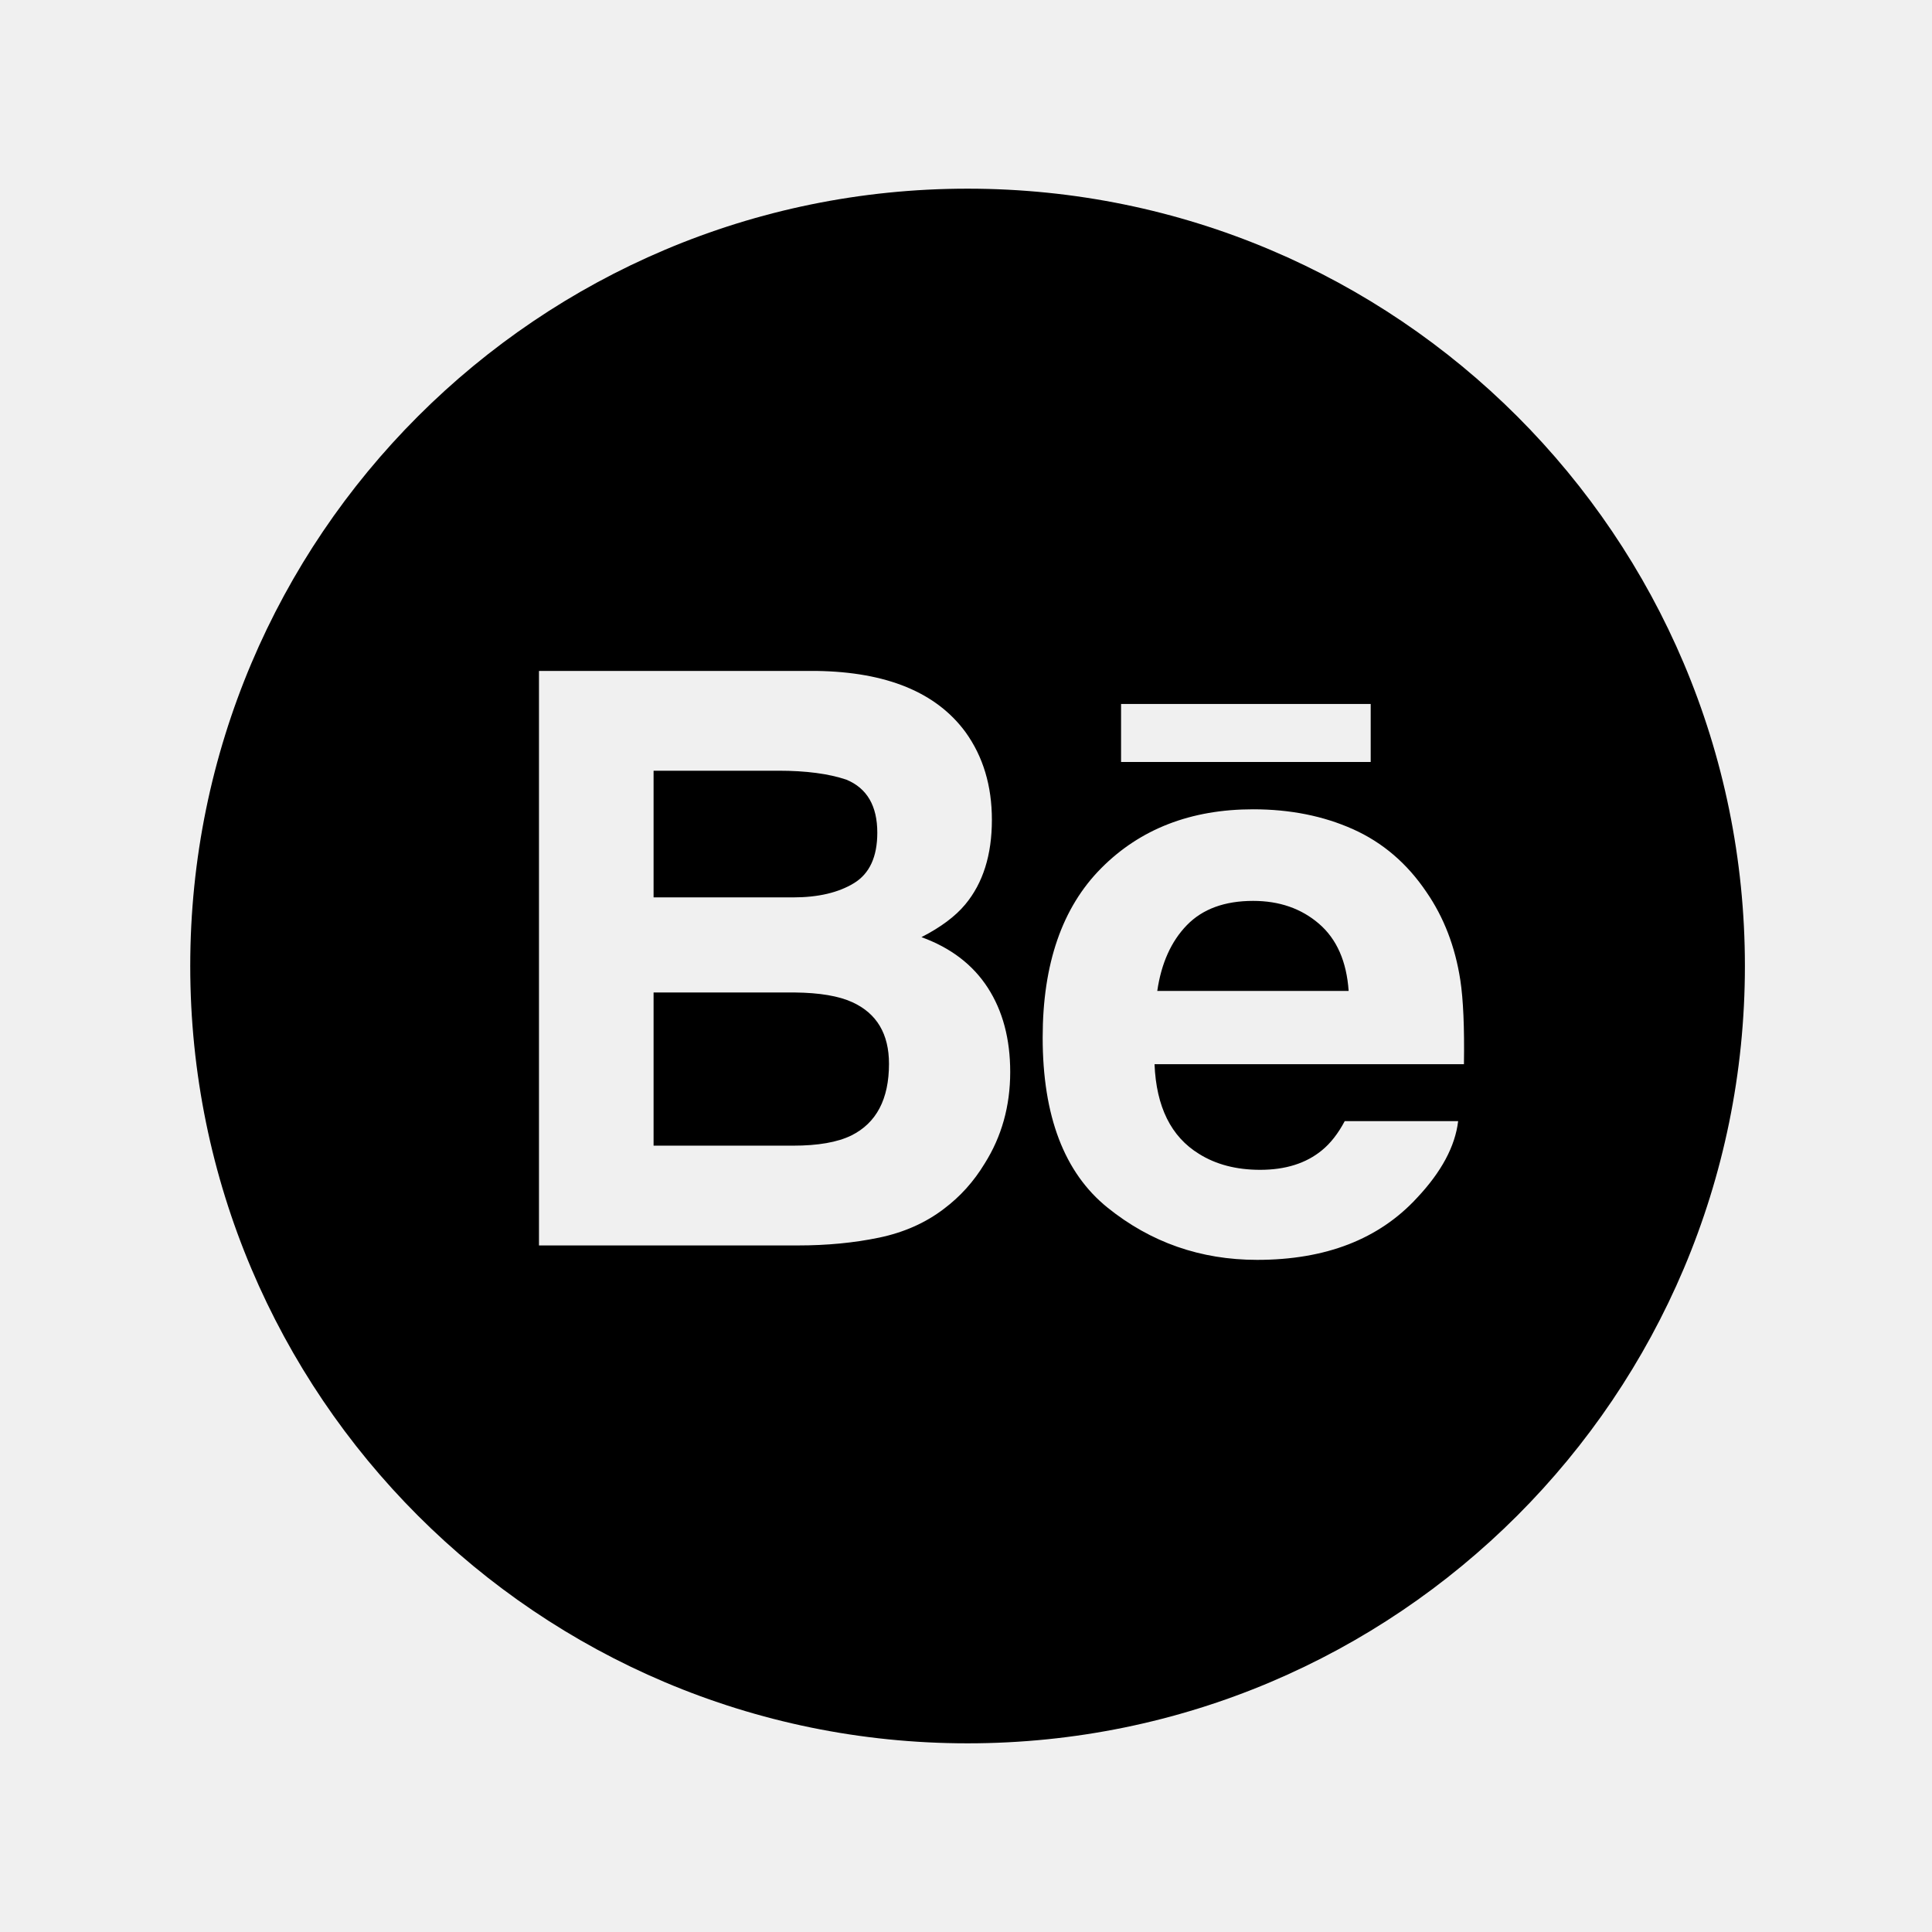
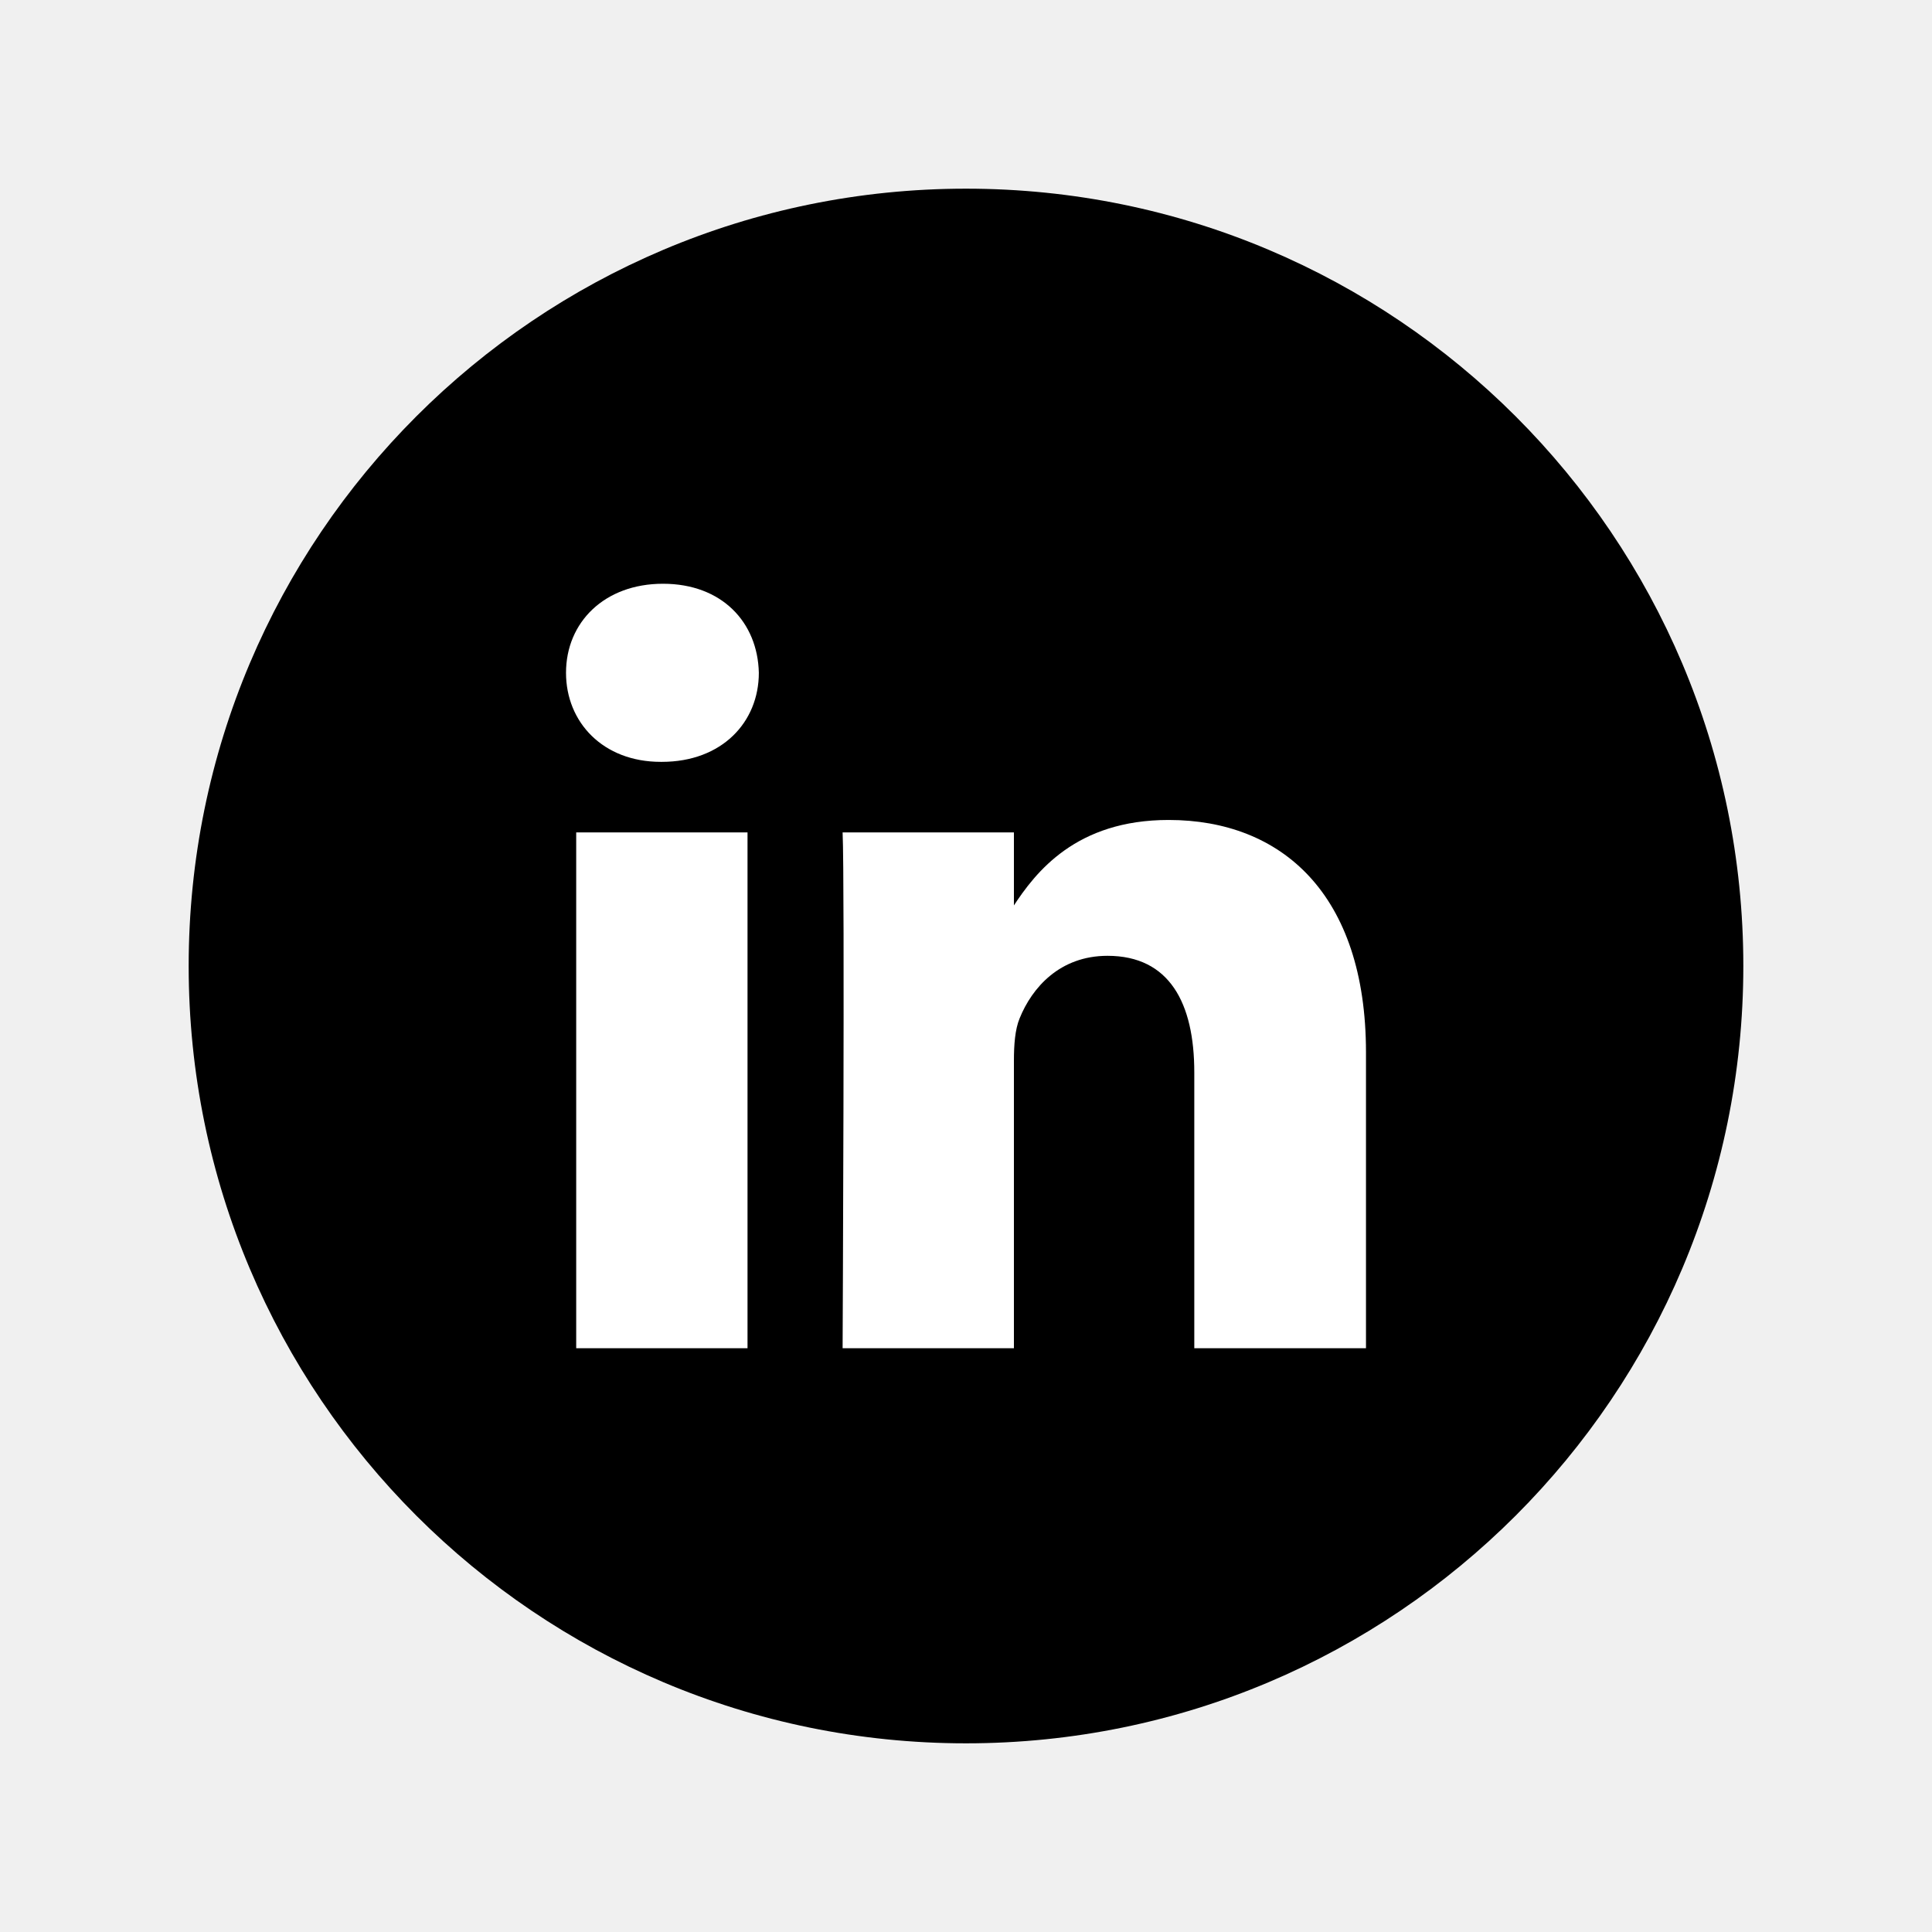
- <svg xmlns="http://www.w3.org/2000/svg" version="1.1" x="0px" y="0px" width="512px" height="512px" viewBox="0 0 512 512" enable-background="new 0 0 512 512" xml:space="preserve">
-   <path id="behance-circle-icon" d="M235.591,281.921c0,9.365-3.334,15.7-10.005,19.005c-3.677,1.792-8.817,2.686-15.418,2.686   h-36.964v-40.593h37.474c6.536,0.071,11.604,0.931,15.216,2.583C232.357,268.562,235.591,274.002,235.591,281.921z M226.308,234.046   c4.123-2.513,6.186-6.972,6.186-13.375c0-7.094-2.726-11.776-8.178-14.048c-4.703-1.584-10.699-2.376-17.992-2.376h-33.119v33.57   h37.004C216.818,237.817,222.186,236.56,226.308,234.046z M462.417,256c0,113.771-92.229,206-206,206s-206-92.229-206-206   s92.229-206,206-206S462.417,142.229,462.417,256z M297.095,201.929h66.154v-15.376h-66.154V201.929z M267.716,284.09   c0-8.744-1.977-16.182-5.932-22.31c-3.954-6.128-9.818-10.605-17.588-13.428c5.116-2.617,8.984-5.508,11.614-8.676   c4.699-5.646,7.051-13.118,7.051-22.414c0-9.021-2.33-16.767-6.989-23.24c-7.74-10.536-20.893-15.941-39.457-16.217h-73.578v152.25   h68.602c7.734,0,14.906-0.688,21.514-2.066c6.606-1.376,12.34-3.924,17.202-7.643c4.313-3.236,7.907-7.229,10.782-11.981   C265.455,301.202,267.716,293.11,267.716,284.09z M386.991,259.68c-1.367-8.829-4.357-16.586-8.967-23.274   c-5.116-7.587-11.604-13.138-19.457-16.656c-7.852-3.518-16.682-5.277-26.477-5.277c-16.5,0-29.923,5.206-40.261,15.611   c-10.342,10.407-15.511,25.363-15.511,44.864c0,20.817,5.727,35.84,17.182,45.076c11.453,9.234,24.672,13.853,39.655,13.853   c18.152,0,32.272-5.475,42.358-16.424c6.482-6.888,10.119-13.67,10.912-20.345h-30.055c-1.754,3.302-3.773,5.886-6.059,7.743   c-4.191,3.444-9.641,5.164-16.346,5.164c-6.326,0-11.733-1.41-16.229-4.236c-7.393-4.544-11.317-12.461-11.773-23.756h81.998   C388.107,272.301,387.786,264.854,386.991,259.68z M349.562,244.817c-4.694-4.047-10.514-6.071-17.463-6.071   c-7.555,0-13.408,2.147-17.57,6.434c-4.161,4.289-6.772,10.096-7.841,17.428h50.716   C356.866,254.791,354.253,248.863,349.562,244.817z" />
+ <svg xmlns="http://www.w3.org/2000/svg" version="1.1" id="레이어_1" x="0px" y="0px" viewBox="0 0 512 512" style="enable-background:new 0 0 512 512;" xml:space="preserve">
+   <style type="text/css">
+ 	.st0{fill:#FFFFFF;}
+ </style>
+   <g>
+     <circle cx="256" cy="256" r="206" />
+     <g>
+       <path class="st0" d="M198.1,357.3V220.6h-45.4v136.7H198.1z M175.4,201.9c15.9,0,25.7-10.5,25.7-23.6    c-0.3-13.4-9.8-23.6-25.4-23.6c-15.5,0-25.7,10.2-25.7,23.6c0,13.1,9.8,23.6,25.1,23.6H175.4L175.4,201.9z" />
+       <path class="st0" d="M223.3,357.3h45.4V281c0-4.1,0.3-8.2,1.5-11.1c3.3-8.2,10.7-16.6,23.3-16.6c16.4,0,23,12.5,23,30.9v73.1H362    v-78.4c0-42-22.4-61.6-52.3-61.6c-24.5,0-35.2,13.7-41.3,23.1h0.3v-19.8h-45.4C223.9,233.4,223.3,357.3,223.3,357.3L223.3,357.3z" />
+     </g>
+   </g>
</svg>
